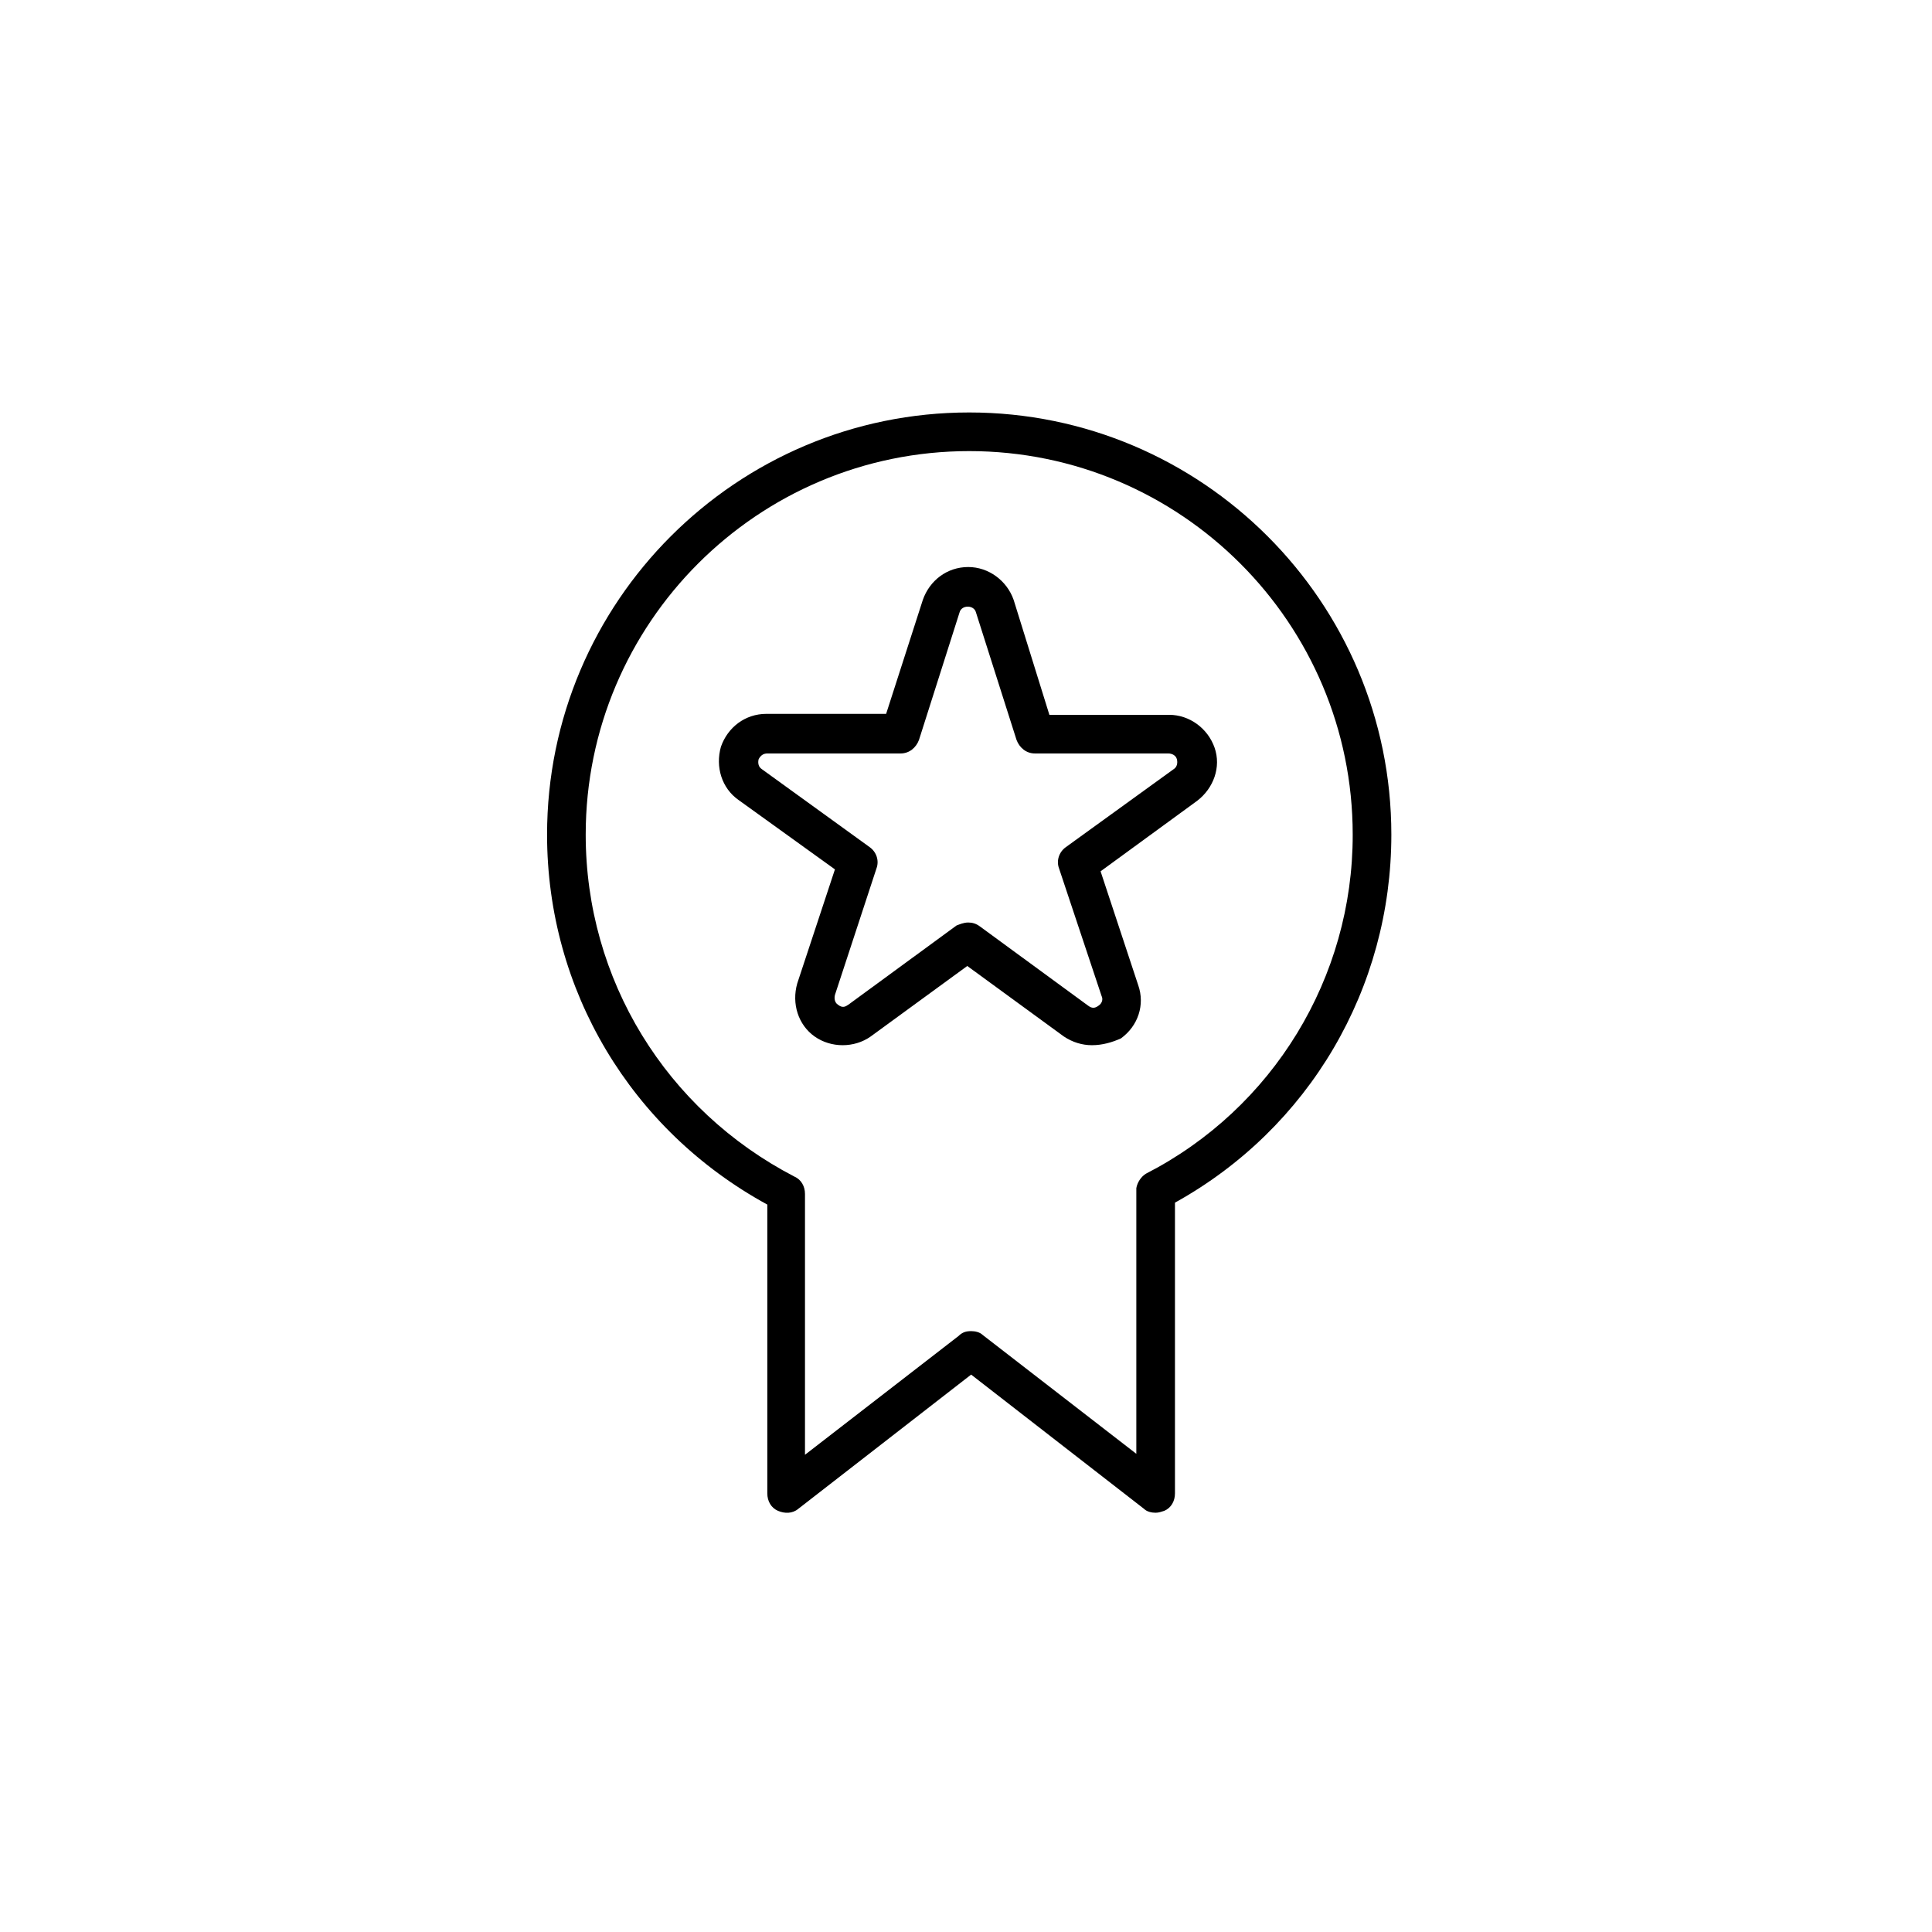
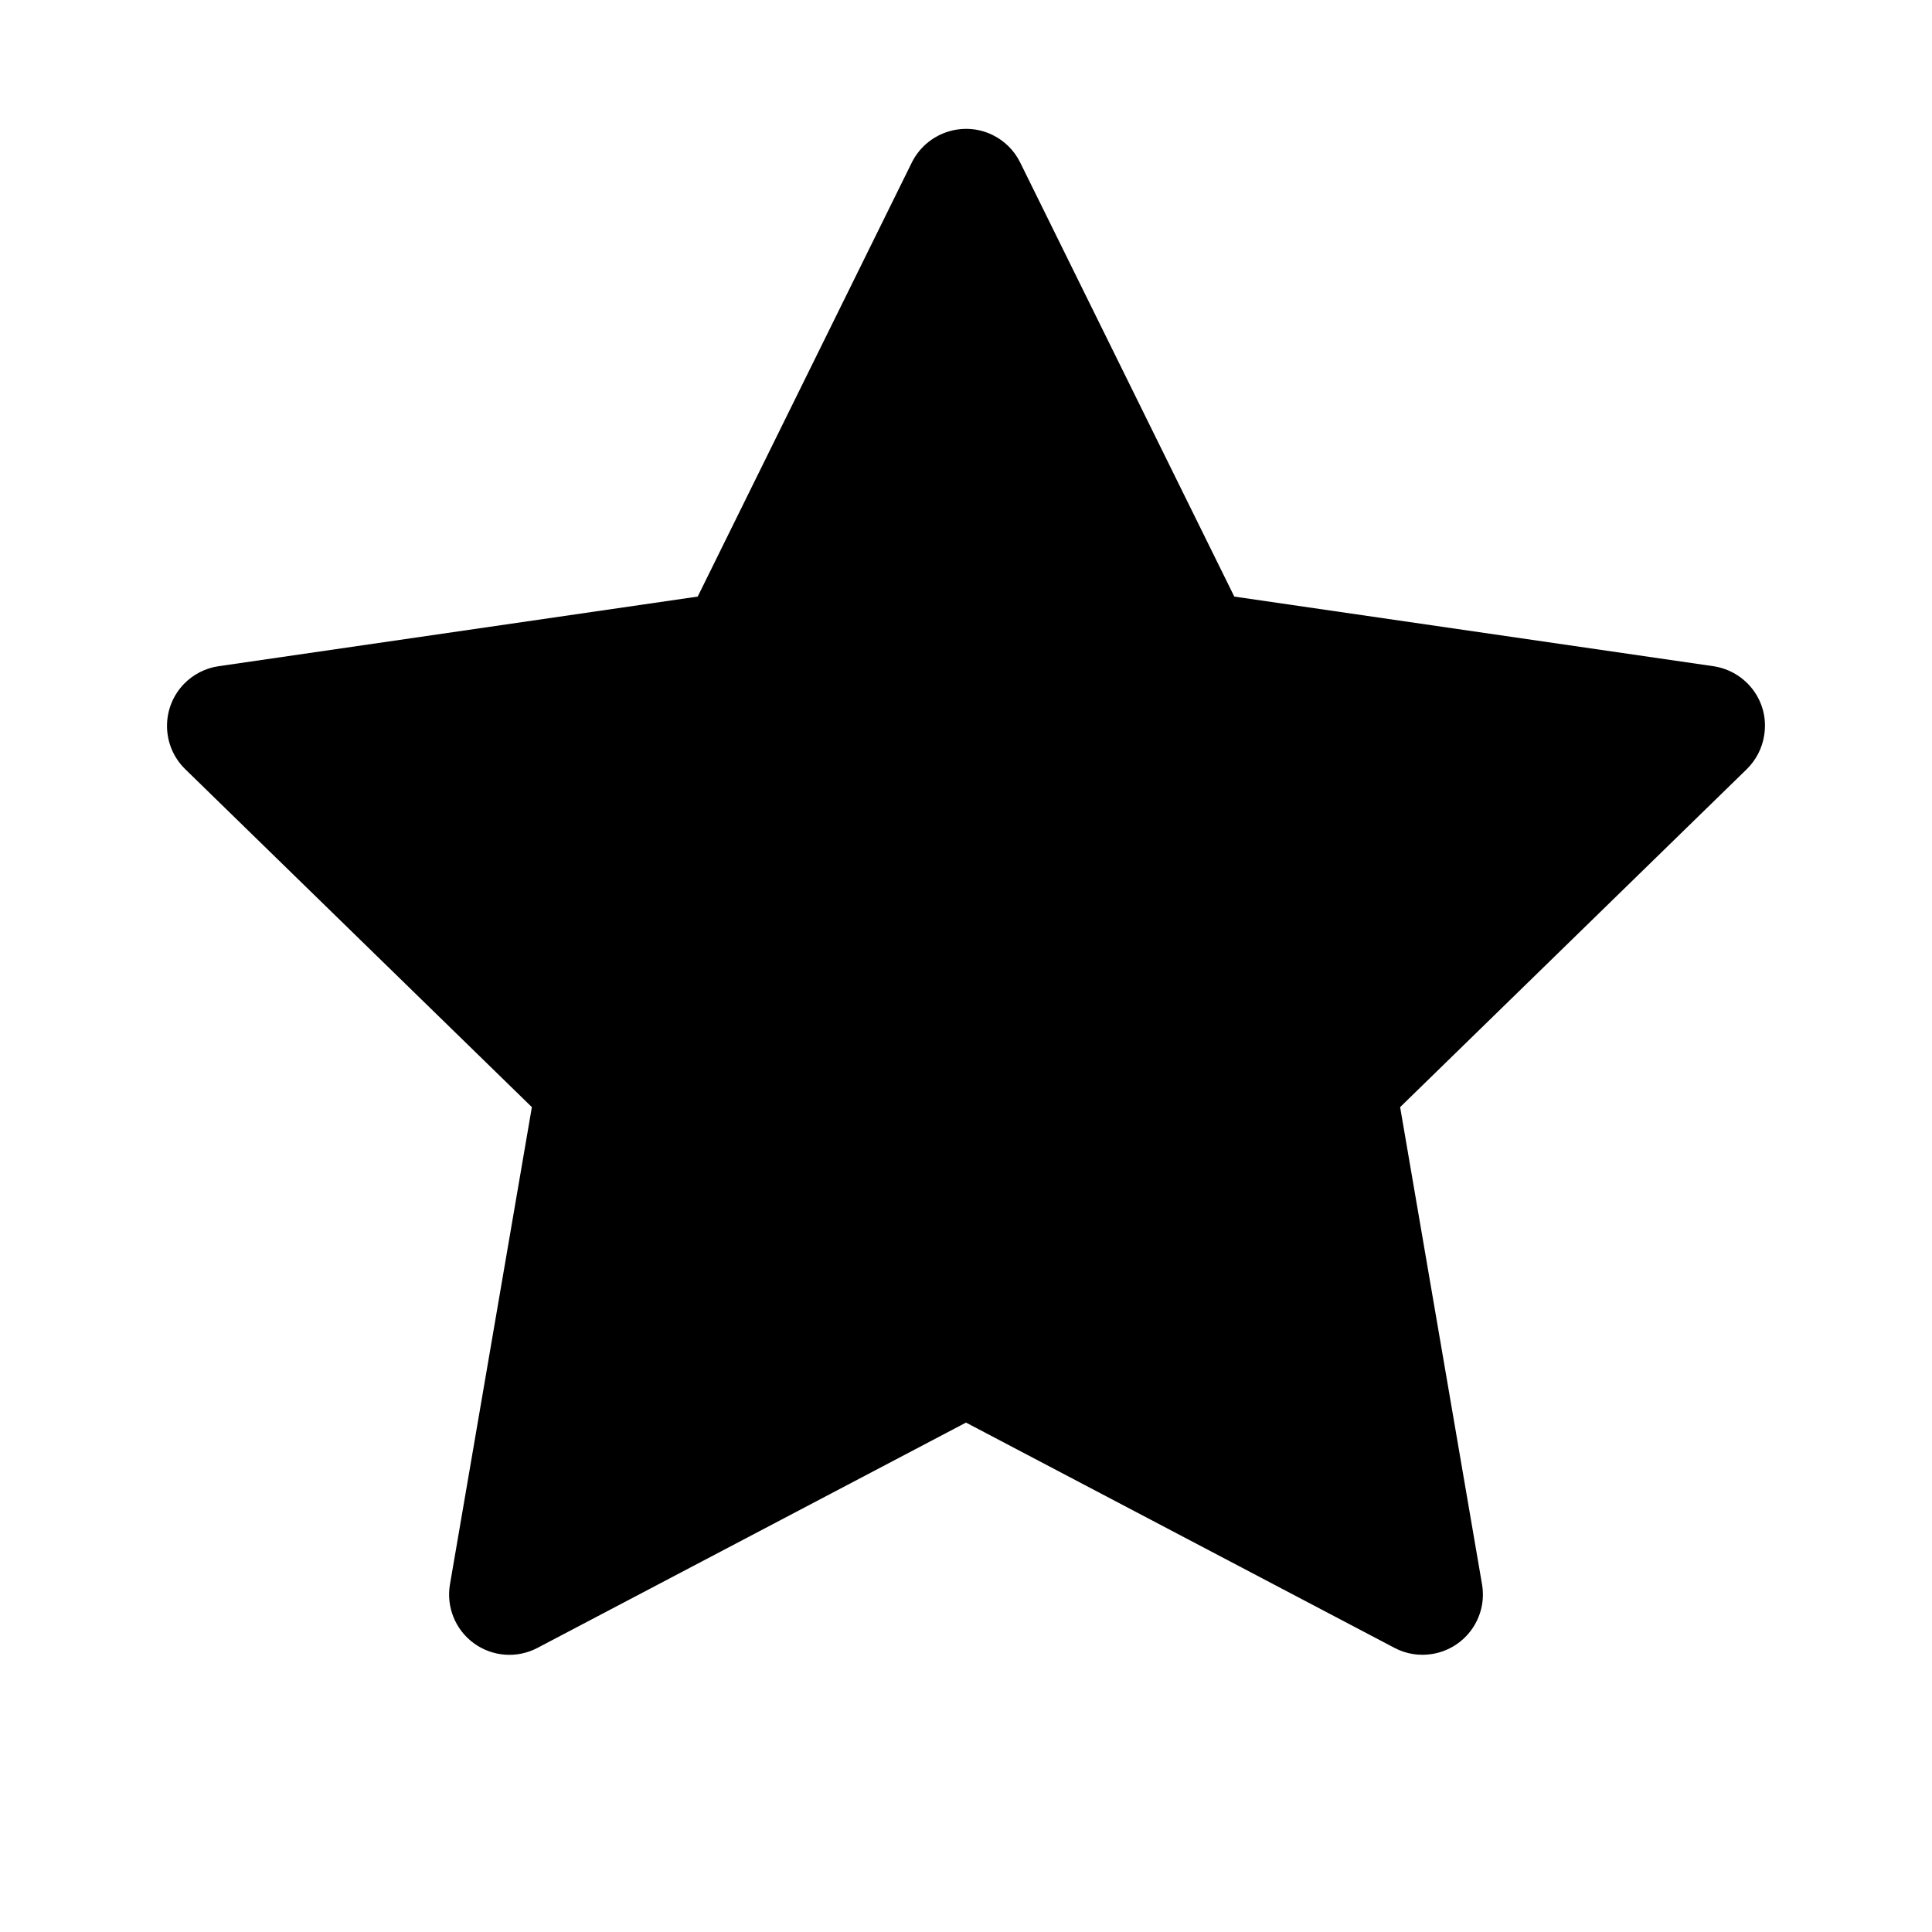
- <svg xmlns="http://www.w3.org/2000/svg" viewBox="0 0 200 200" xml:space="preserve">
-   <path fill="currentColor" d="M113.032 108.198c-1 0-2-.3-2.9-.9l-10-7.3-10 7.3c-1.7 1.2-4.1 1.2-5.8 0-1.7-1.2-2.4-3.4-1.8-5.5l3.9-11.8-10-7.2c-1.7-1.2-2.4-3.4-1.8-5.5.7-2 2.5-3.4 4.7-3.4h12.4l3.8-11.8c.7-2 2.5-3.4 4.7-3.4 2.1 0 4 1.4 4.7 3.4l3.7 11.9h12.4c2.1 0 4 1.4 4.7 3.4.7 2-.1 4.2-1.8 5.5l-10 7.3 3.9 11.8c.7 2 0 4.2-1.8 5.5-.9.4-1.9.7-3 .7zm-12.8-12.7c.4 0 .8.1 1.2.4l11.2 8.2c.4.3.7.3 1.1 0 .3-.2.5-.6.3-1l-4.4-13.2c-.3-.8 0-1.7.7-2.2l11.2-8.1c.3-.2.4-.6.3-1-.1-.4-.5-.6-.9-.6h-13.8c-.9 0-1.6-.6-1.9-1.4l-4.2-13.2c-.2-.8-1.5-.8-1.7 0l-4.2 13.2c-.3.8-1 1.4-1.9 1.4h-13.8c-.4 0-.7.2-.9.6-.1.4 0 .8.3 1l11.2 8.1c.7.5 1 1.4.7 2.2l-4.3 13.1c-.1.4 0 .8.3 1 .5.4.8.2 1.1 0l11.2-8.2c.3-.1.7-.3 1.2-.3z" />
-   <path fill="currentColor" d="M119.632 156.598c-.4 0-.9-.1-1.2-.4l-17.9-13.9-17.9 13.9c-.6.5-1.4.5-2.1.2-.7-.3-1.1-1-1.1-1.8v-29.9c-14.1-7.7-22.8-22.2-22.8-38.3 0-24.1 19.6-43.7 43.7-43.7s43.7 19.6 43.7 43.7c0 15.9-8.5 30.4-22.4 38.1v30.1c0 .8-.4 1.5-1.1 1.8-.3.1-.6.2-.9.2zm-19.1-18.8c.4 0 .9.1 1.2.4l15.9 12.3v-27.5c.1-.6.5-1.2 1-1.5a39.39 39.39 0 0 0 21.4-35.1c0-21.9-17.8-39.7-39.7-39.7-21.9 0-39.7 17.8-39.7 39.7 0 15 8.3 28.5 21.6 35.4.7.3 1.1 1 1.1 1.8v27l15.9-12.3c.4-.4.8-.5 1.3-.5z" />
+ <svg xmlns="http://www.w3.org/2000/svg" class="icon" viewBox="0 0 1024 1024">
+   <path fill="currentColor" d="m908.1 353.1-253.9-36.9L540.7 86.1c-3.1-6.3-8.2-11.4-14.5-14.5-15.8-7.8-35-1.3-42.9 14.5L369.8 316.2l-253.9 36.9c-7 1-13.4 4.3-18.3 9.3a32.05 32.05 0 0 0 .6 45.3l183.7 179.1-43.4 252.9a31.95 31.95 0 0 0 46.4 33.7L512 754l227.1 119.4c6.2 3.3 13.4 4.4 20.3 3.2 17.4-3 29.1-19.5 26.1-36.9l-43.4-252.9 183.7-179.1c5-4.9 8.3-11.3 9.3-18.3 2.7-17.5-9.5-33.7-27-36.3z" />
</svg>
